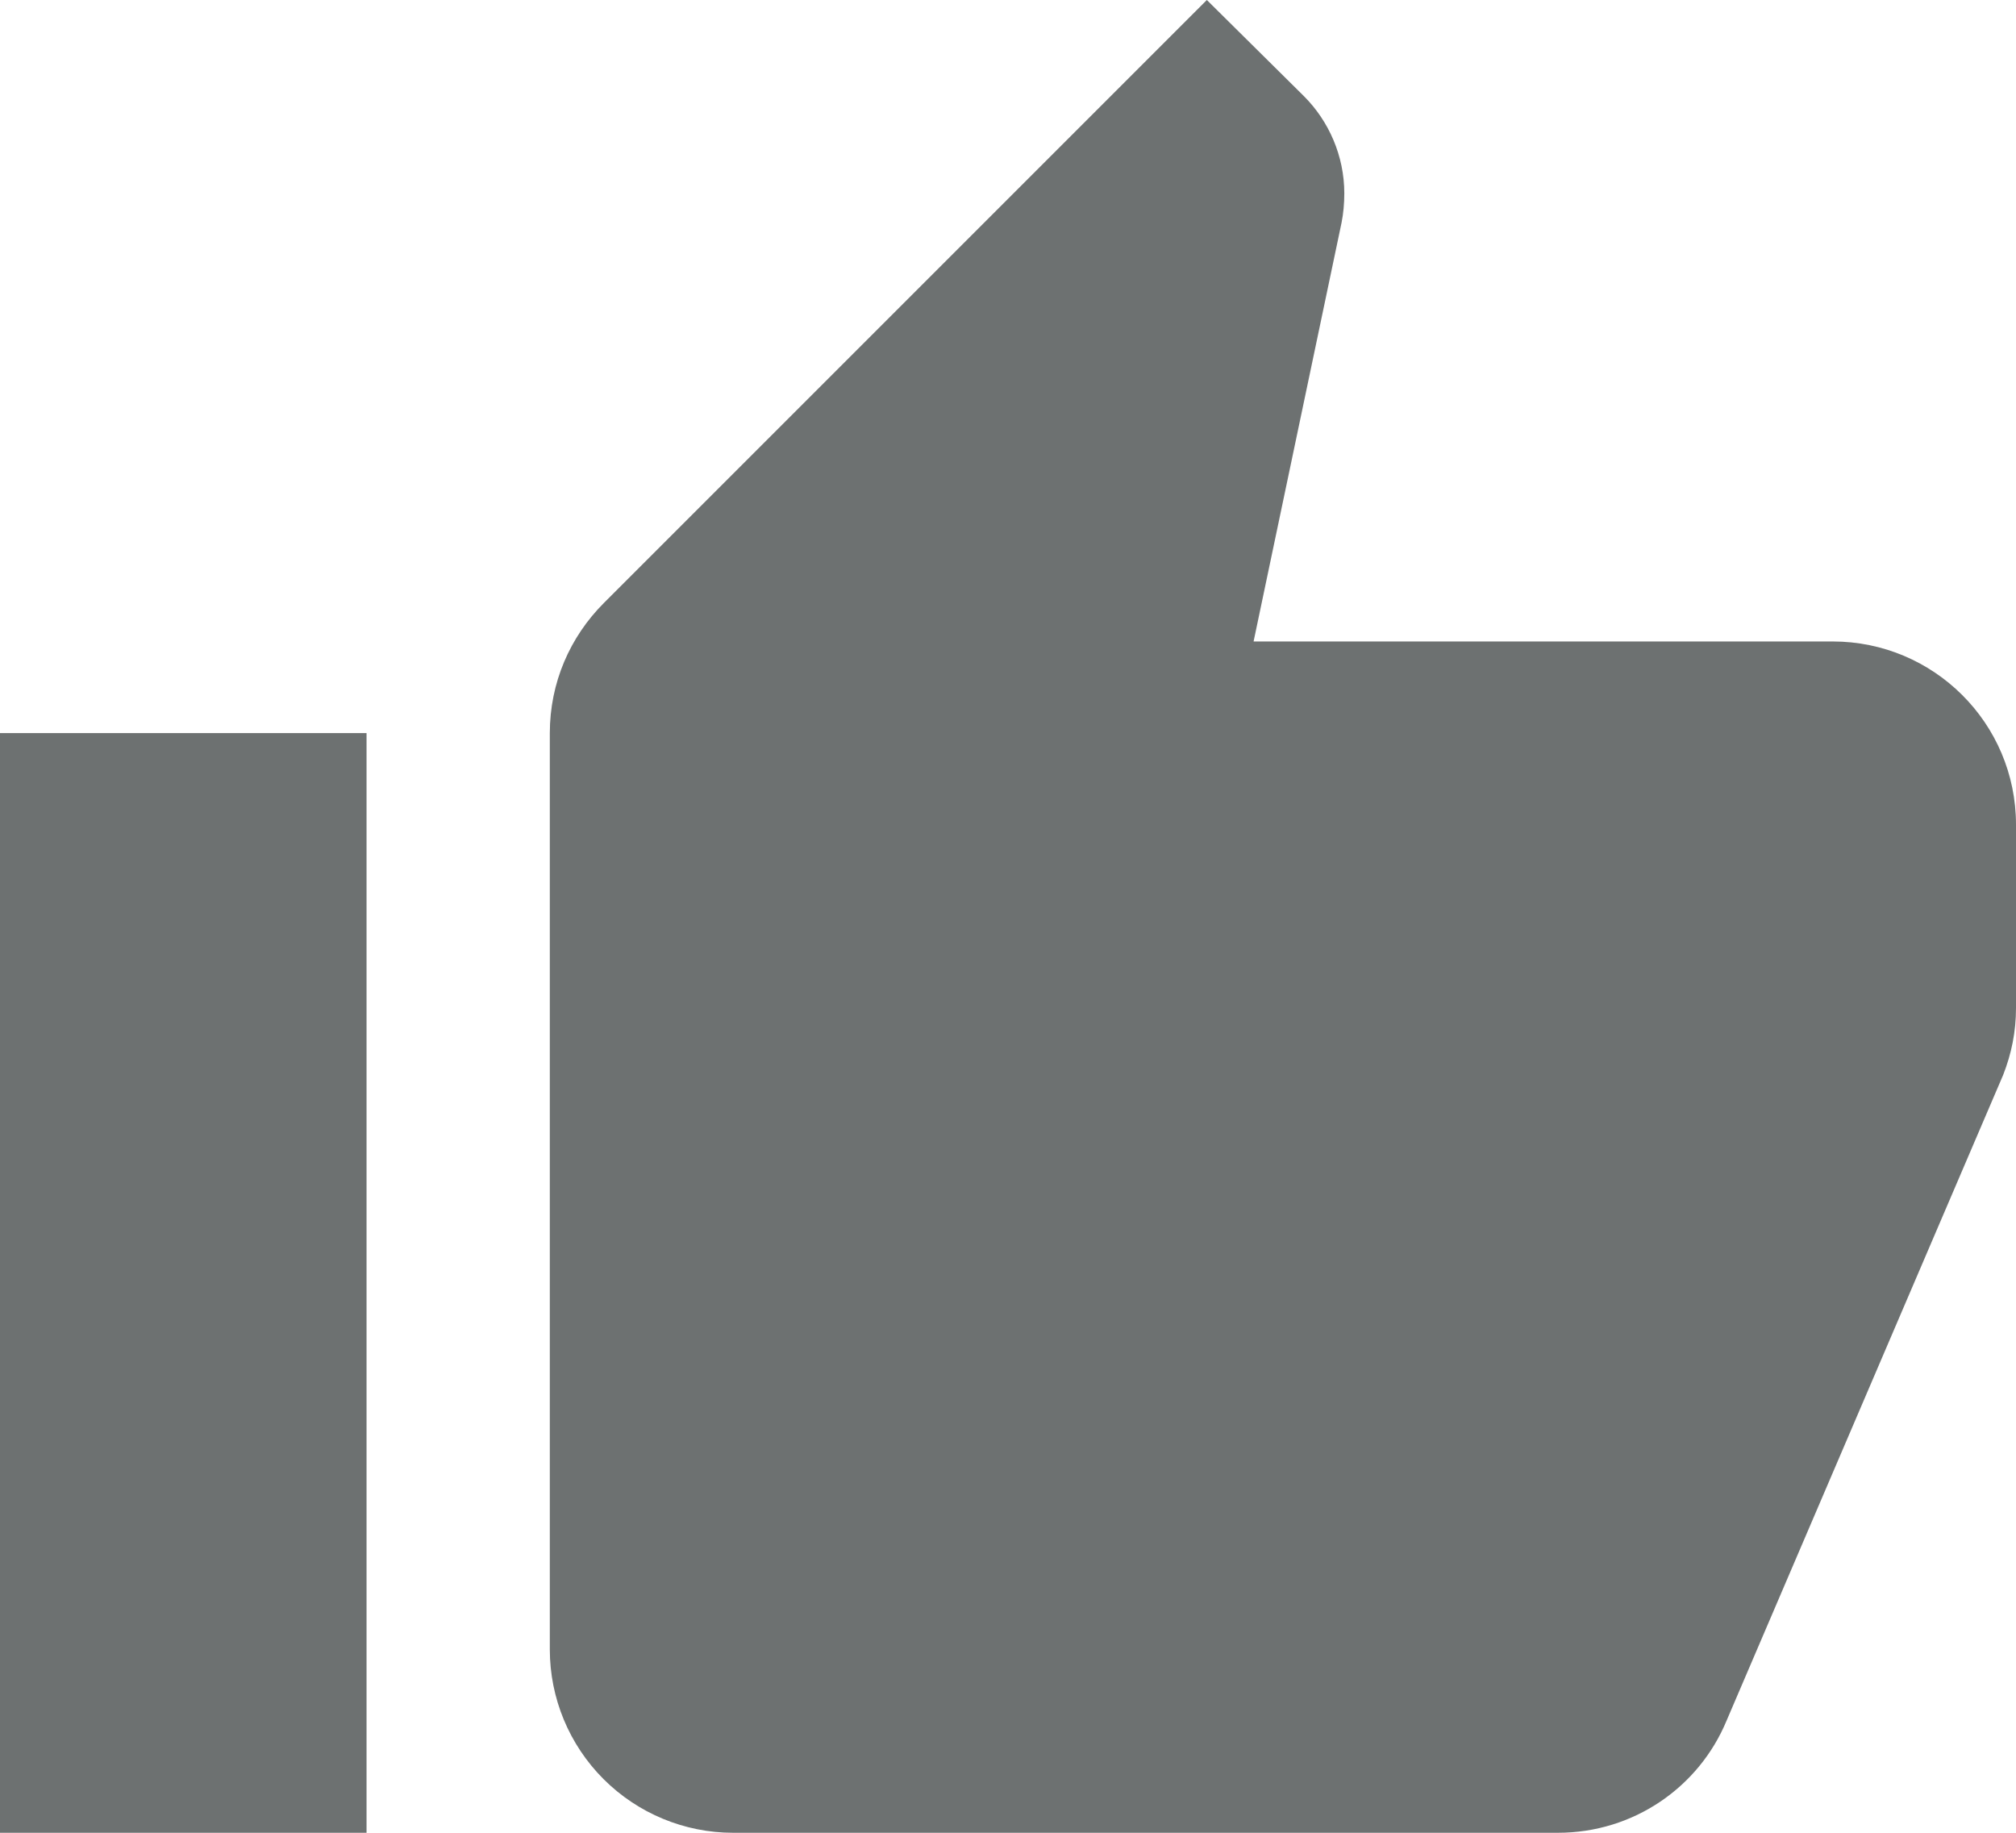
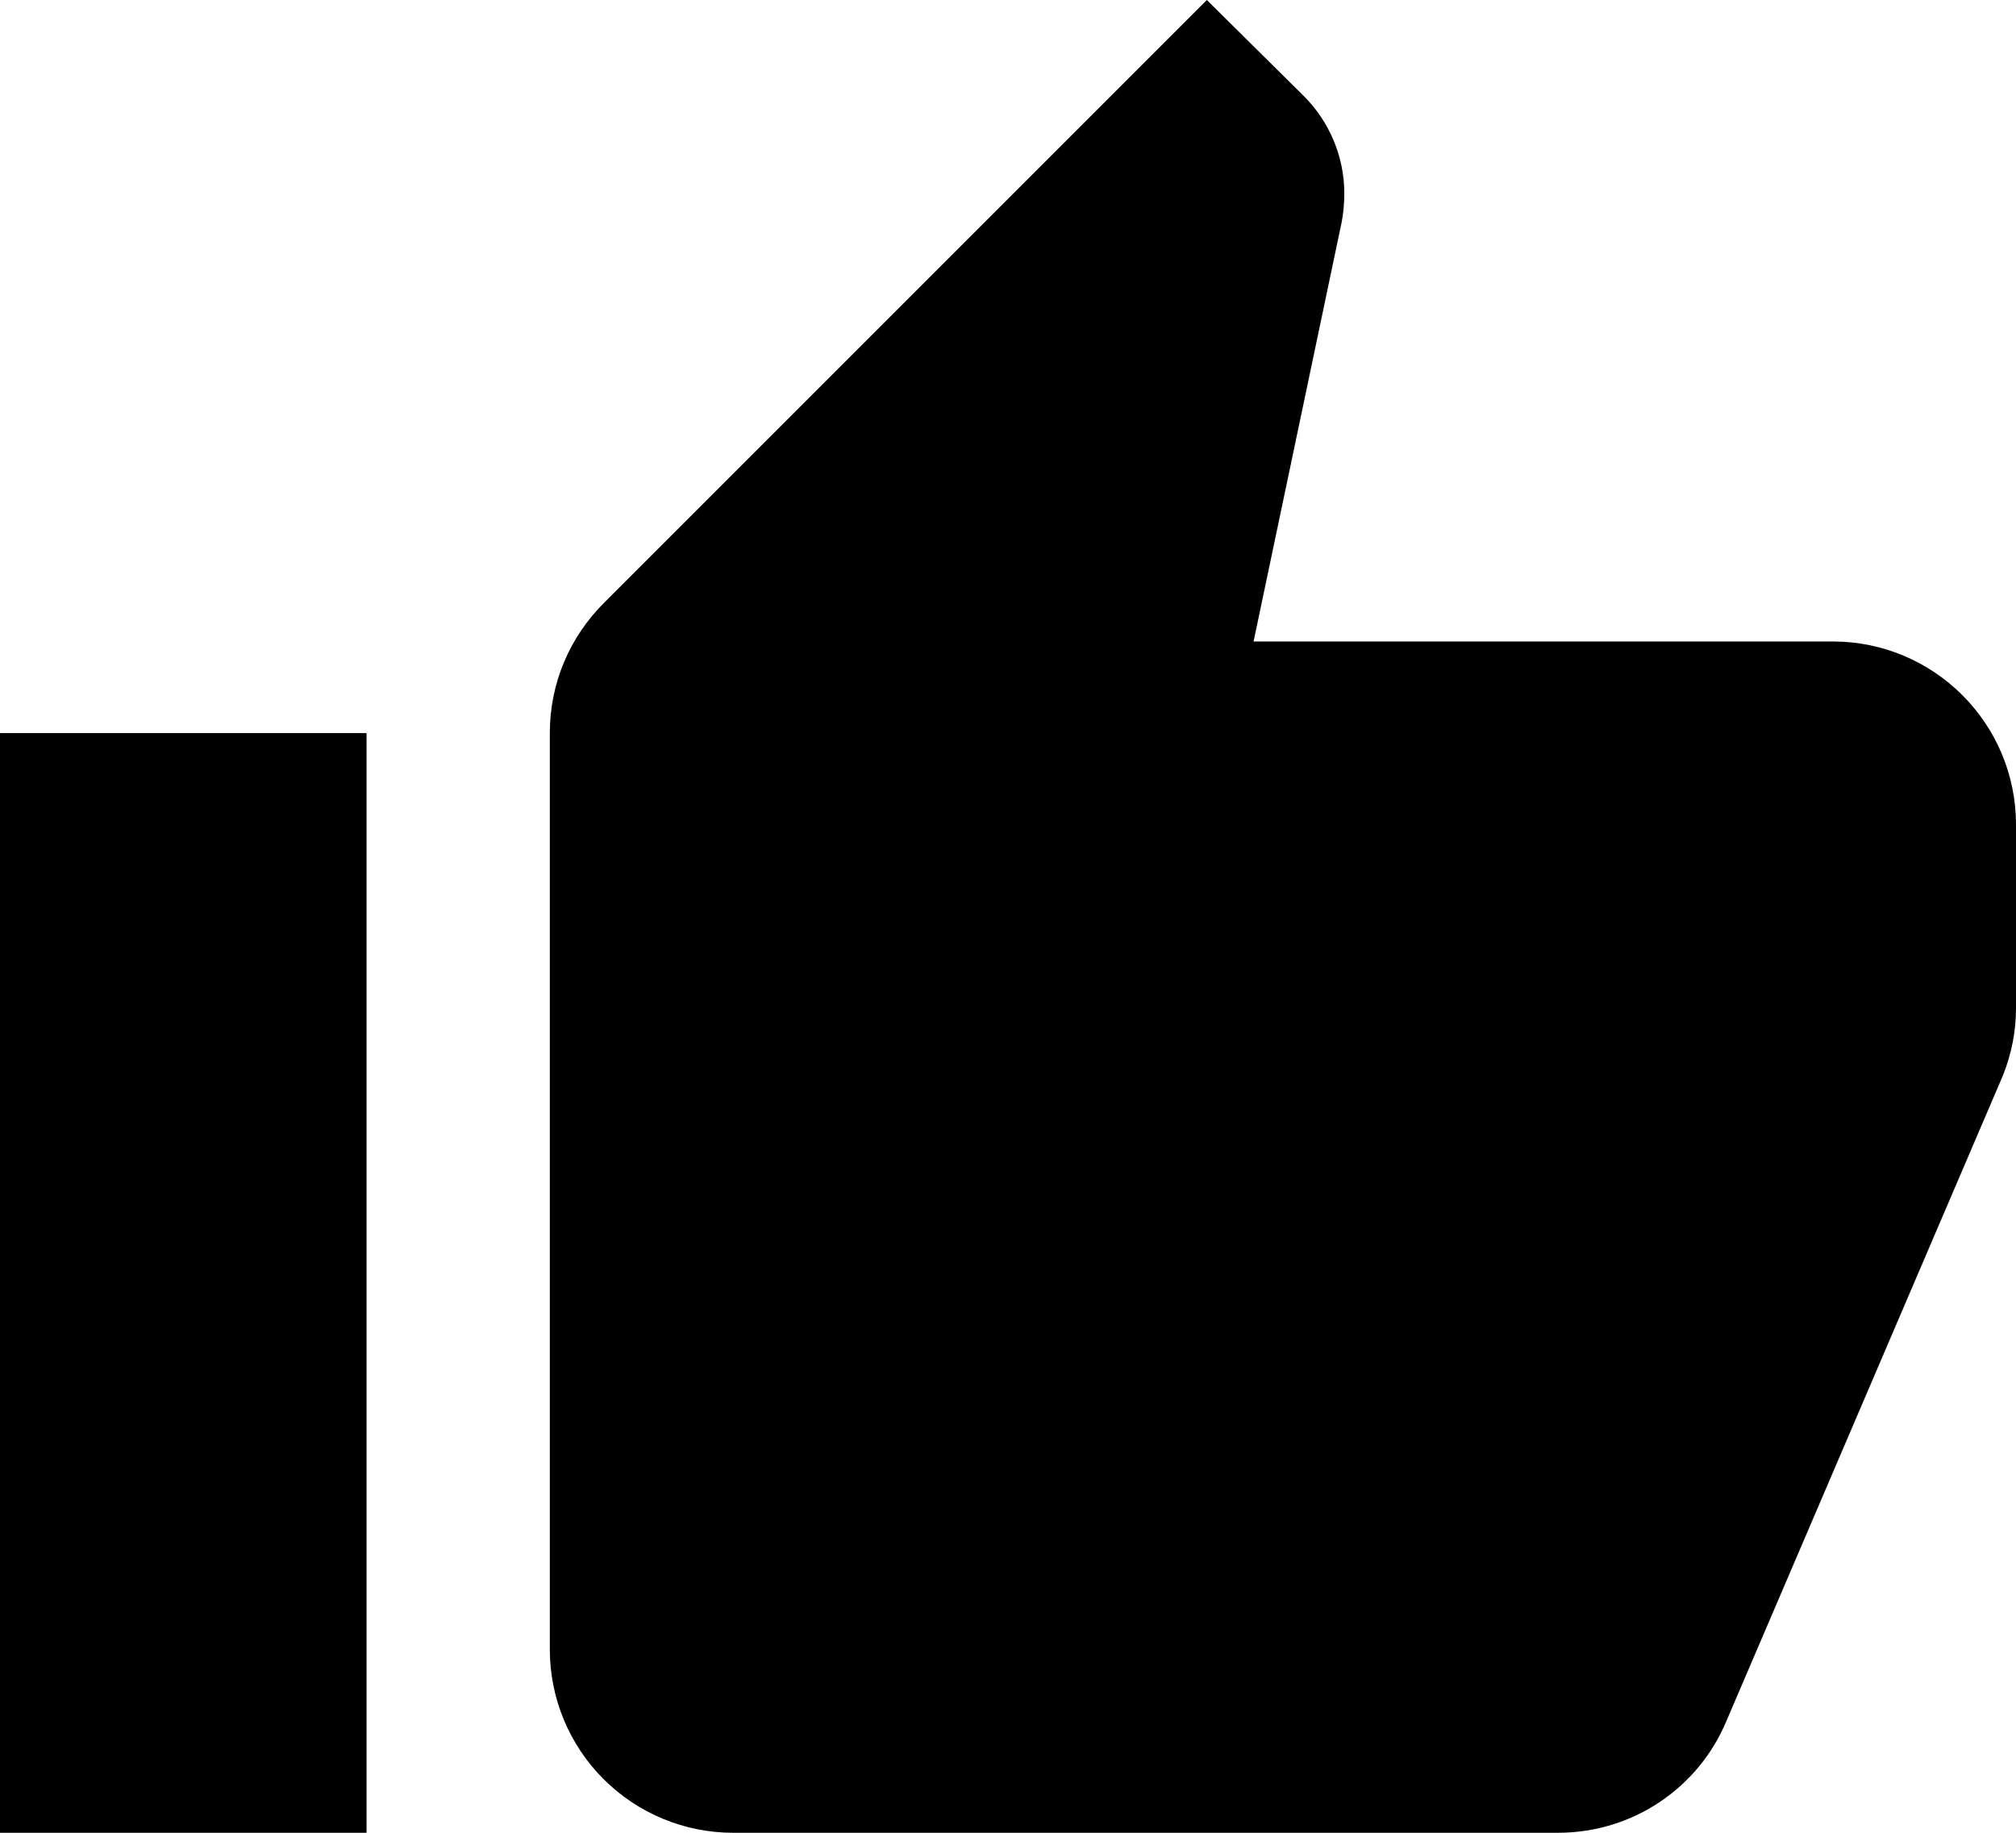
<svg xmlns="http://www.w3.org/2000/svg" width="22" height="20" viewBox="0 0 22 20" fill="none">
-   <path d="M22 9C22 7.89 21.1 7 20 7H13.68L14.64 2.43C14.66 2.33 14.67 2.22 14.67 2.11C14.67 1.7 14.5 1.32 14.23 1.05L13.17 0L6.59 6.58C6.22 6.95 6 7.45 6 8V18C6 18.53 6.211 19.039 6.586 19.414C6.961 19.789 7.47 20 8 20H17C17.83 20 18.54 19.5 18.84 18.78L21.86 11.73C21.95 11.5 22 11.26 22 11V9ZM0 20H4V8H0V20Z" fill="#6D7171" />
+   <path d="M22 9C22 7.89 21.1 7 20 7H13.68L14.64 2.43C14.66 2.33 14.67 2.22 14.67 2.11C14.67 1.7 14.5 1.32 14.23 1.05L13.17 0L6.59 6.58C6.22 6.95 6 7.45 6 8V18C6 18.53 6.211 19.039 6.586 19.414C6.961 19.789 7.47 20 8 20H17C17.83 20 18.54 19.5 18.84 18.78L21.86 11.73C21.95 11.5 22 11.26 22 11V9ZM0 20H4V8H0V20Z" fill="currentColor" />
</svg>
